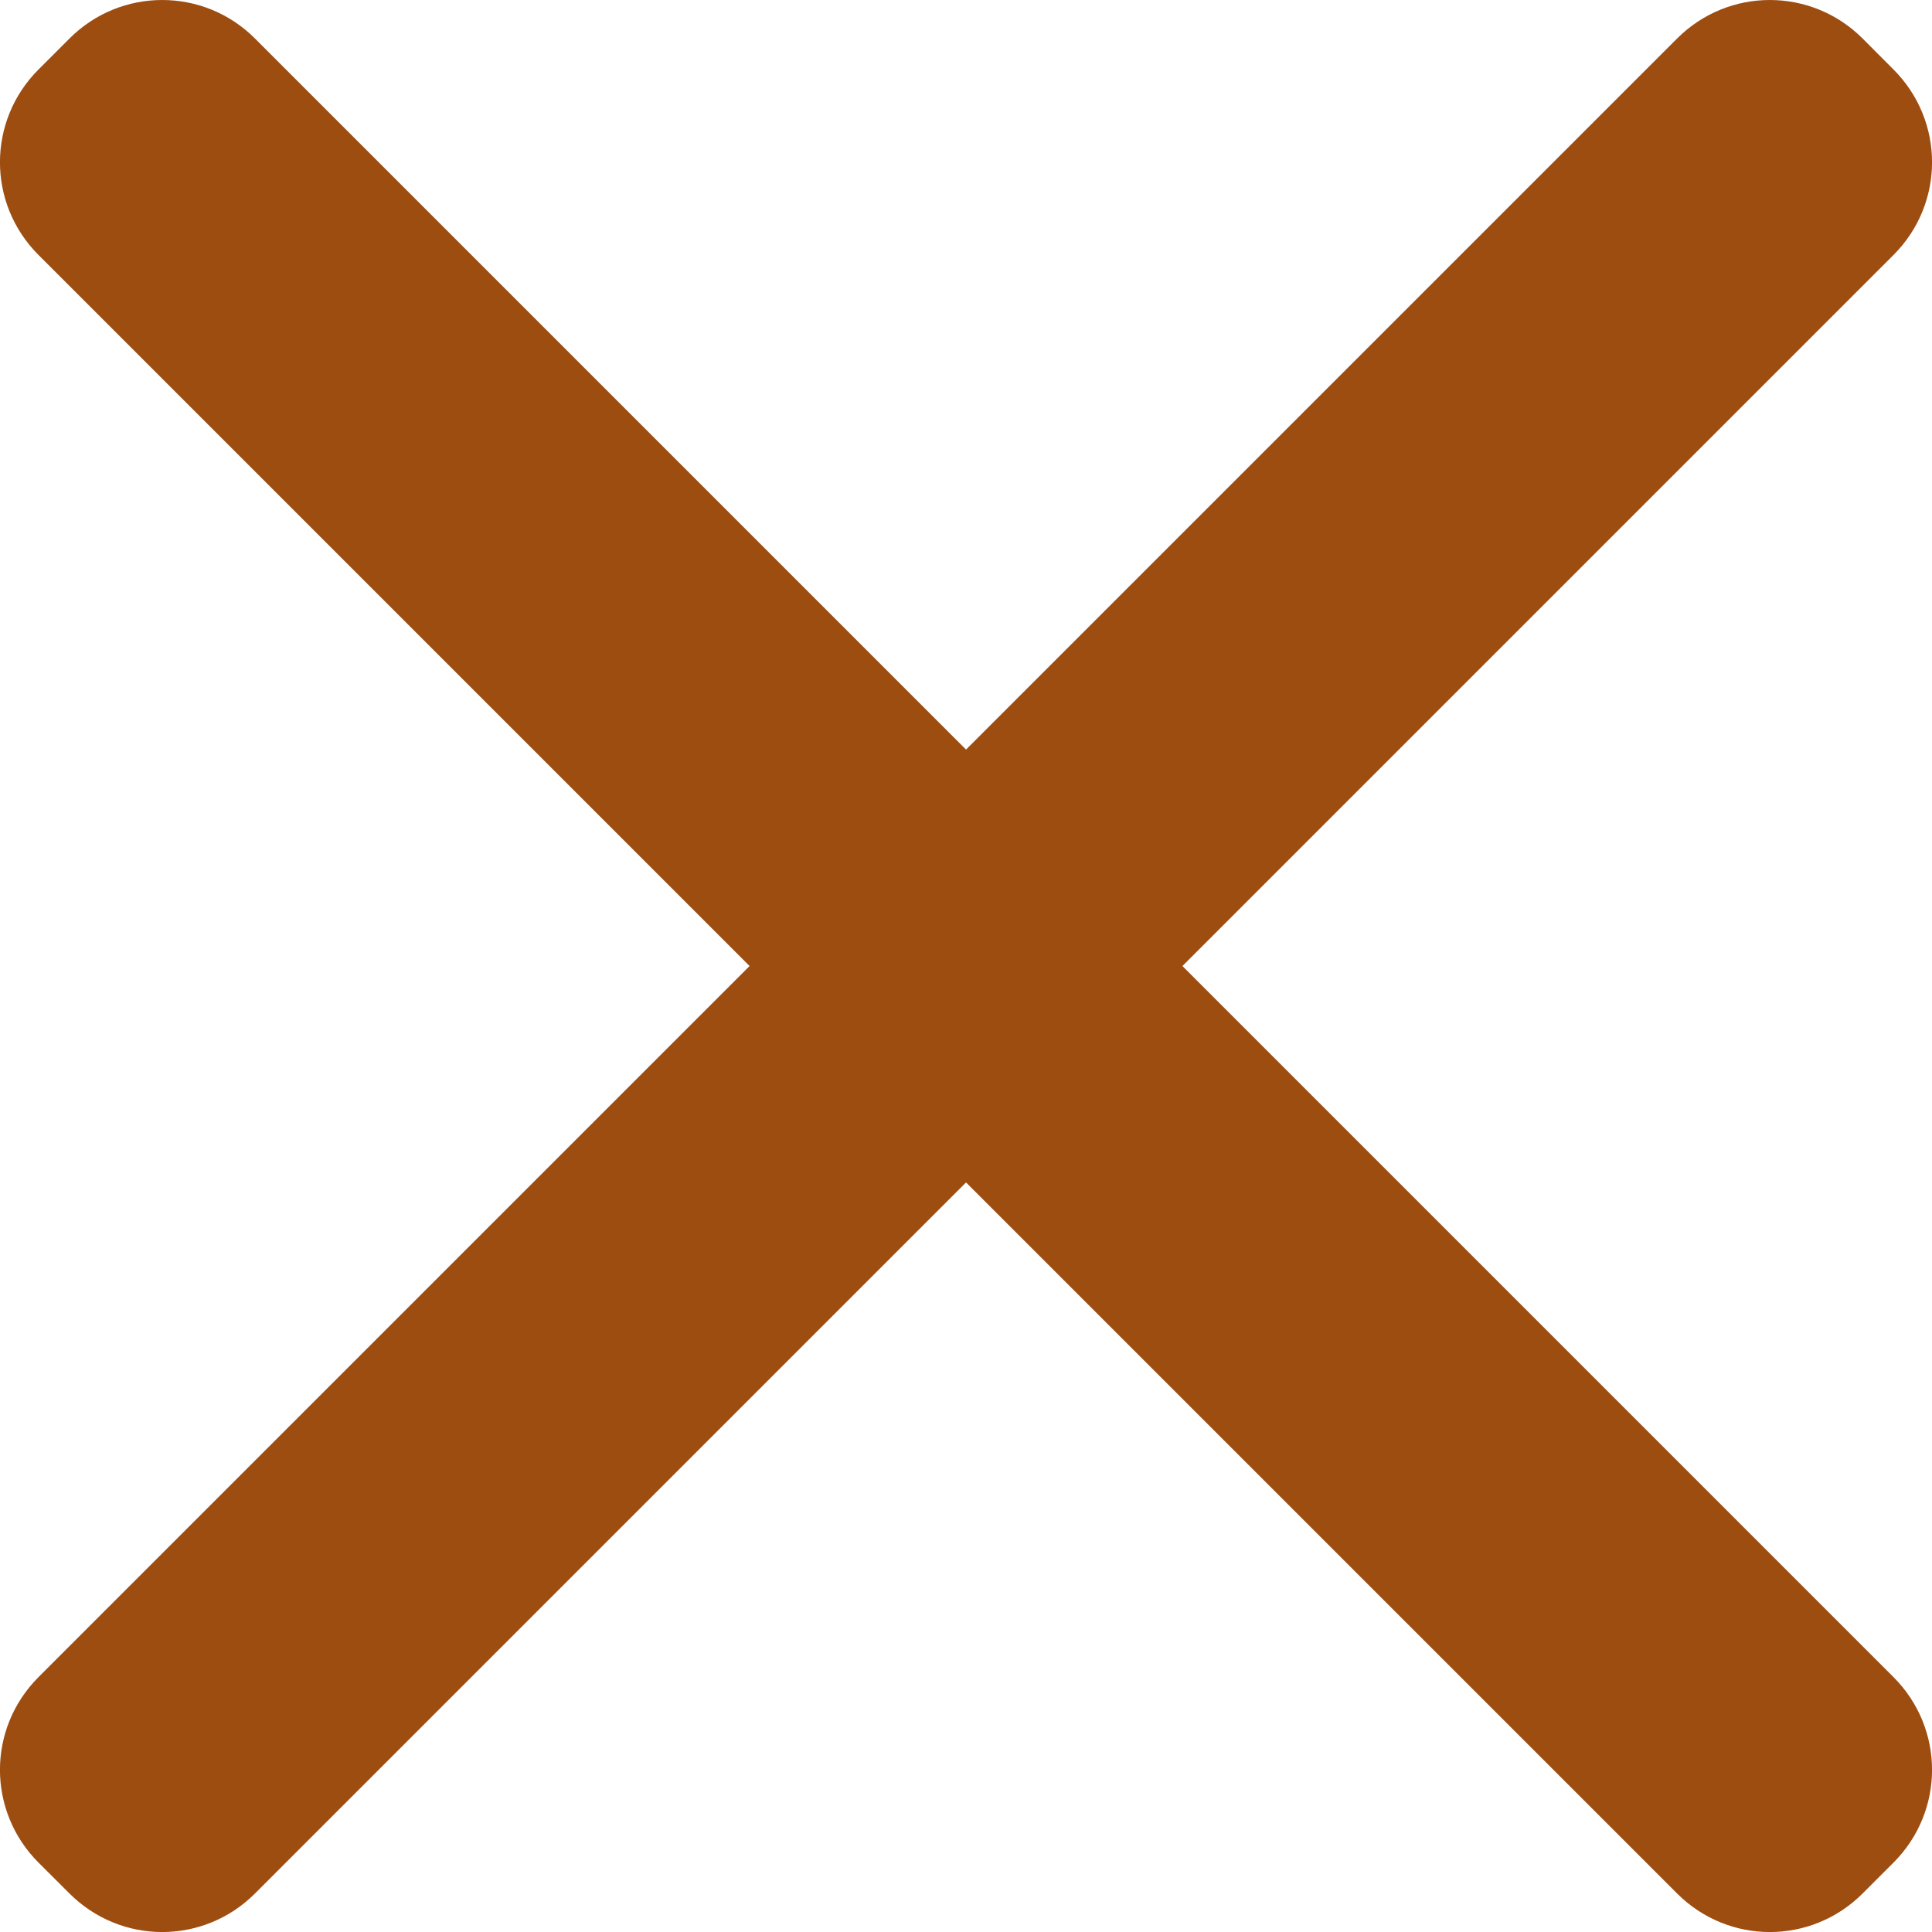
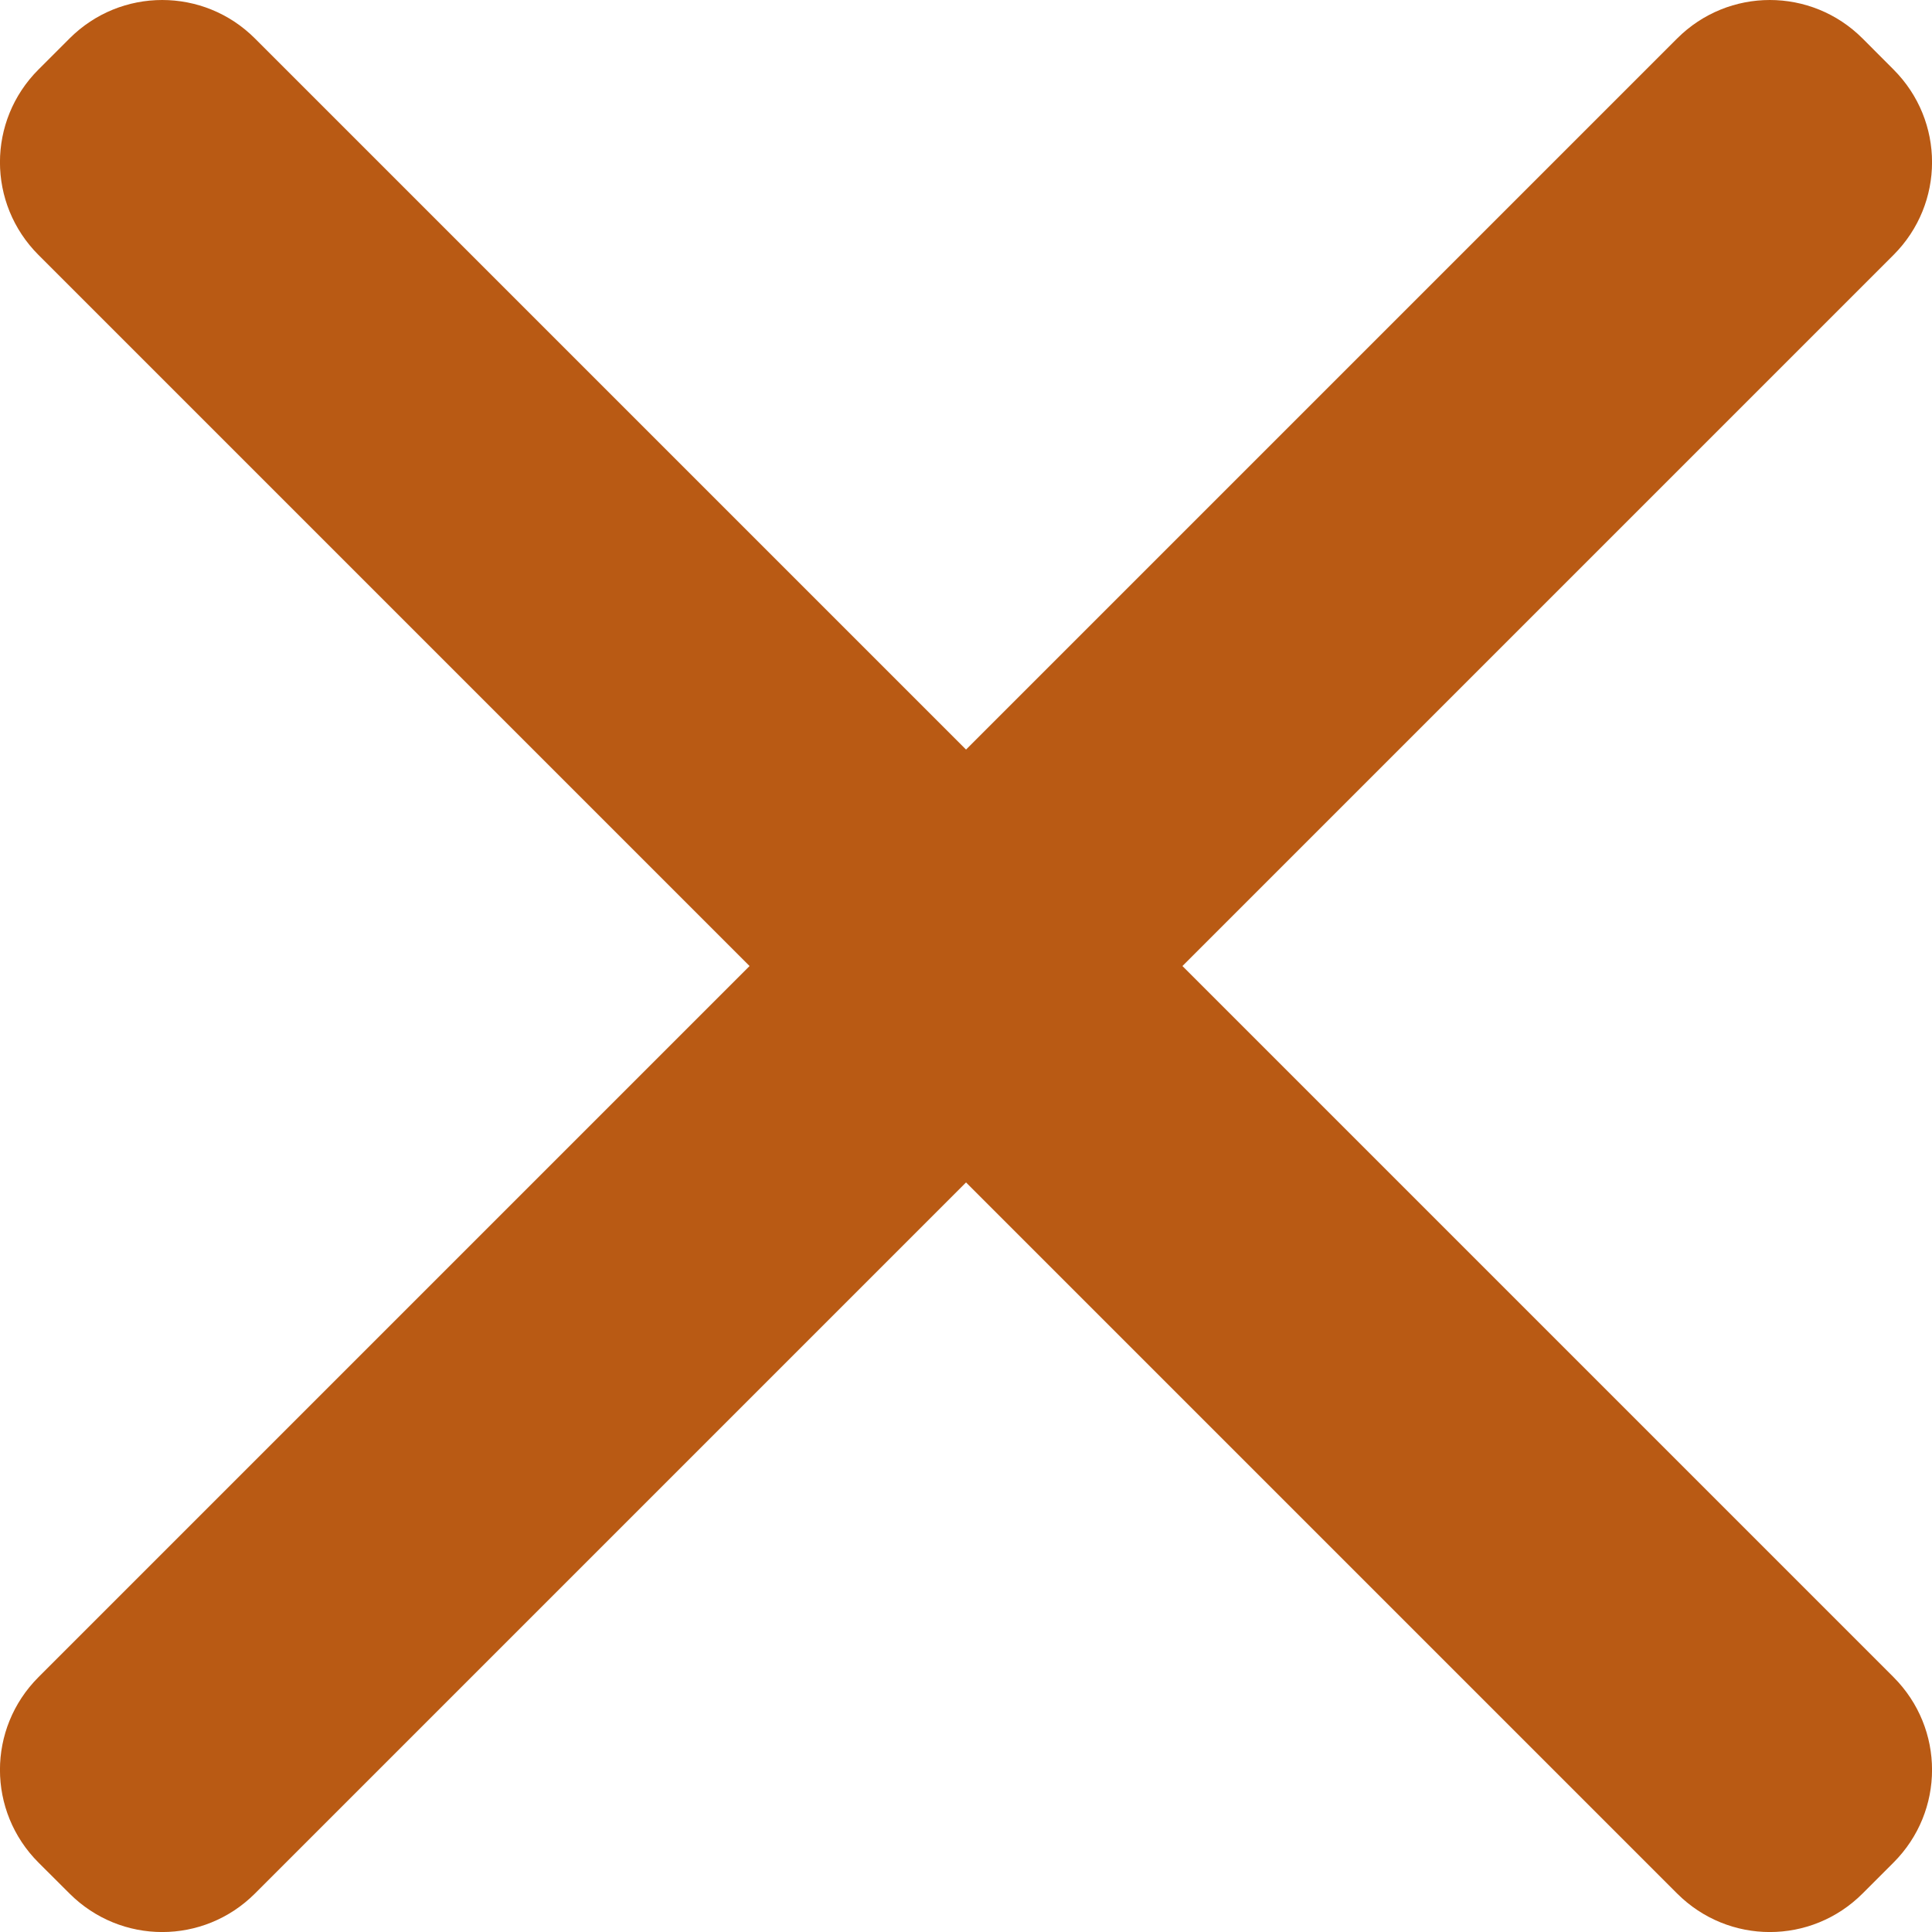
<svg xmlns="http://www.w3.org/2000/svg" width="88.378" height="88.378" viewBox="0 0 23.383 23.383" version="1.1" id="svg3295">
  <defs id="defs3292" />
  <g id="layer1">
-     <path id="rect31866" style="fill:#9e4d11;fill-opacity:1;stroke:none;stroke-width:0.991;paint-order:markers fill stroke" d="M 1.963,0 C 1.557,0 1.152,0.155 0.841,0.466 L 0.466,0.841 c -0.622,0.622 -0.622,1.623 0,2.245 L 9.072,11.692 0.466,20.298 c -0.622,0.622 -0.622,1.623 0,2.245 l 0.375,0.374 c 0.622,0.622 1.623,0.622 2.245,0 l 8.606,-8.606 8.606,8.606 c 0.622,0.622 1.623,0.622 2.245,0 l 0.374,-0.374 c 0.622,-0.622 0.622,-1.623 0,-2.245 l -8.606,-8.606 8.606,-8.606 c 0.622,-0.622 0.622,-1.623 0,-2.245 L 22.543,0.466 C 22.232,0.155 21.826,0 21.42,0 21.015,0 20.609,0.155 20.298,0.466 L 11.692,9.072 3.086,0.466 C 2.775,0.155 2.369,0 1.963,0 Z" />
+     <path id="rect31866" style="fill:#b95a14;fill-opacity:1;stroke:none;stroke-width:0.991;paint-order:markers fill stroke" d="M 1.963,0 C 1.557,0 1.152,0.155 0.841,0.466 L 0.466,0.841 c -0.622,0.622 -0.622,1.623 0,2.245 L 9.072,11.692 0.466,20.298 c -0.622,0.622 -0.622,1.623 0,2.245 l 0.375,0.374 c 0.622,0.622 1.623,0.622 2.245,0 l 8.606,-8.606 8.606,8.606 c 0.622,0.622 1.623,0.622 2.245,0 l 0.374,-0.374 c 0.622,-0.622 0.622,-1.623 0,-2.245 l -8.606,-8.606 8.606,-8.606 c 0.622,-0.622 0.622,-1.623 0,-2.245 L 22.543,0.466 C 22.232,0.155 21.826,0 21.42,0 21.015,0 20.609,0.155 20.298,0.466 L 11.692,9.072 3.086,0.466 C 2.775,0.155 2.369,0 1.963,0 Z" />
  </g>
</svg>
